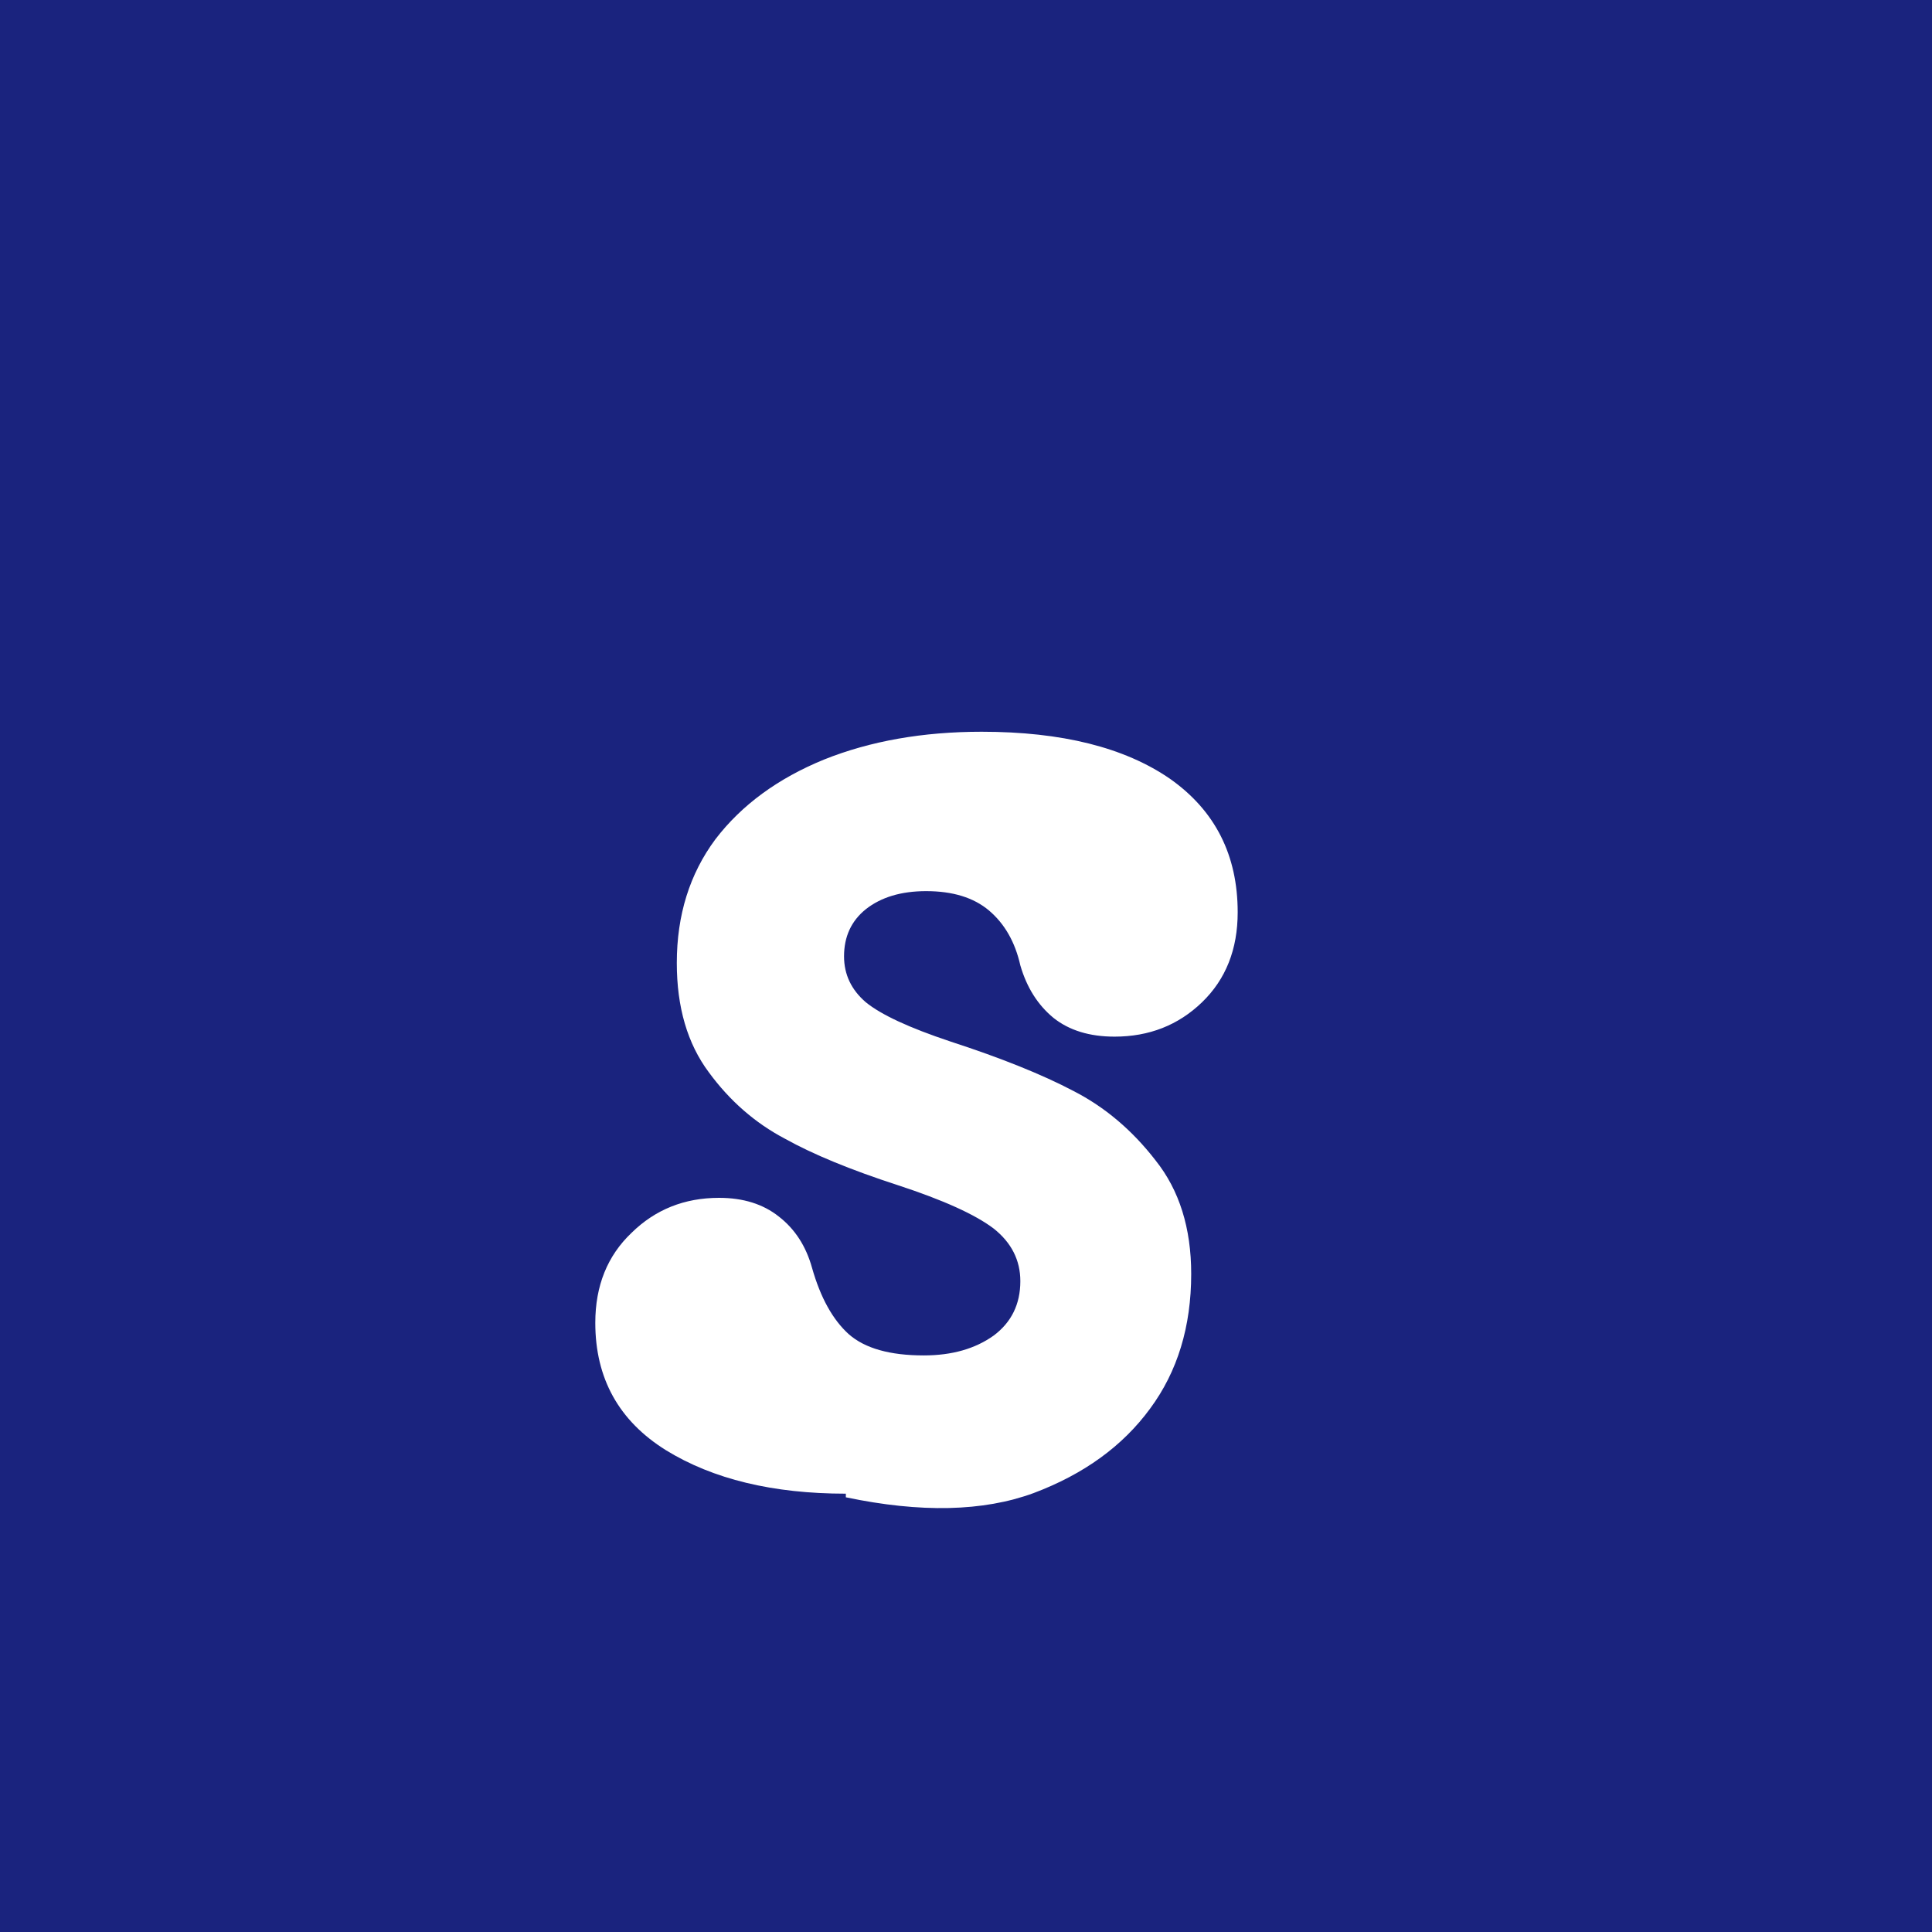
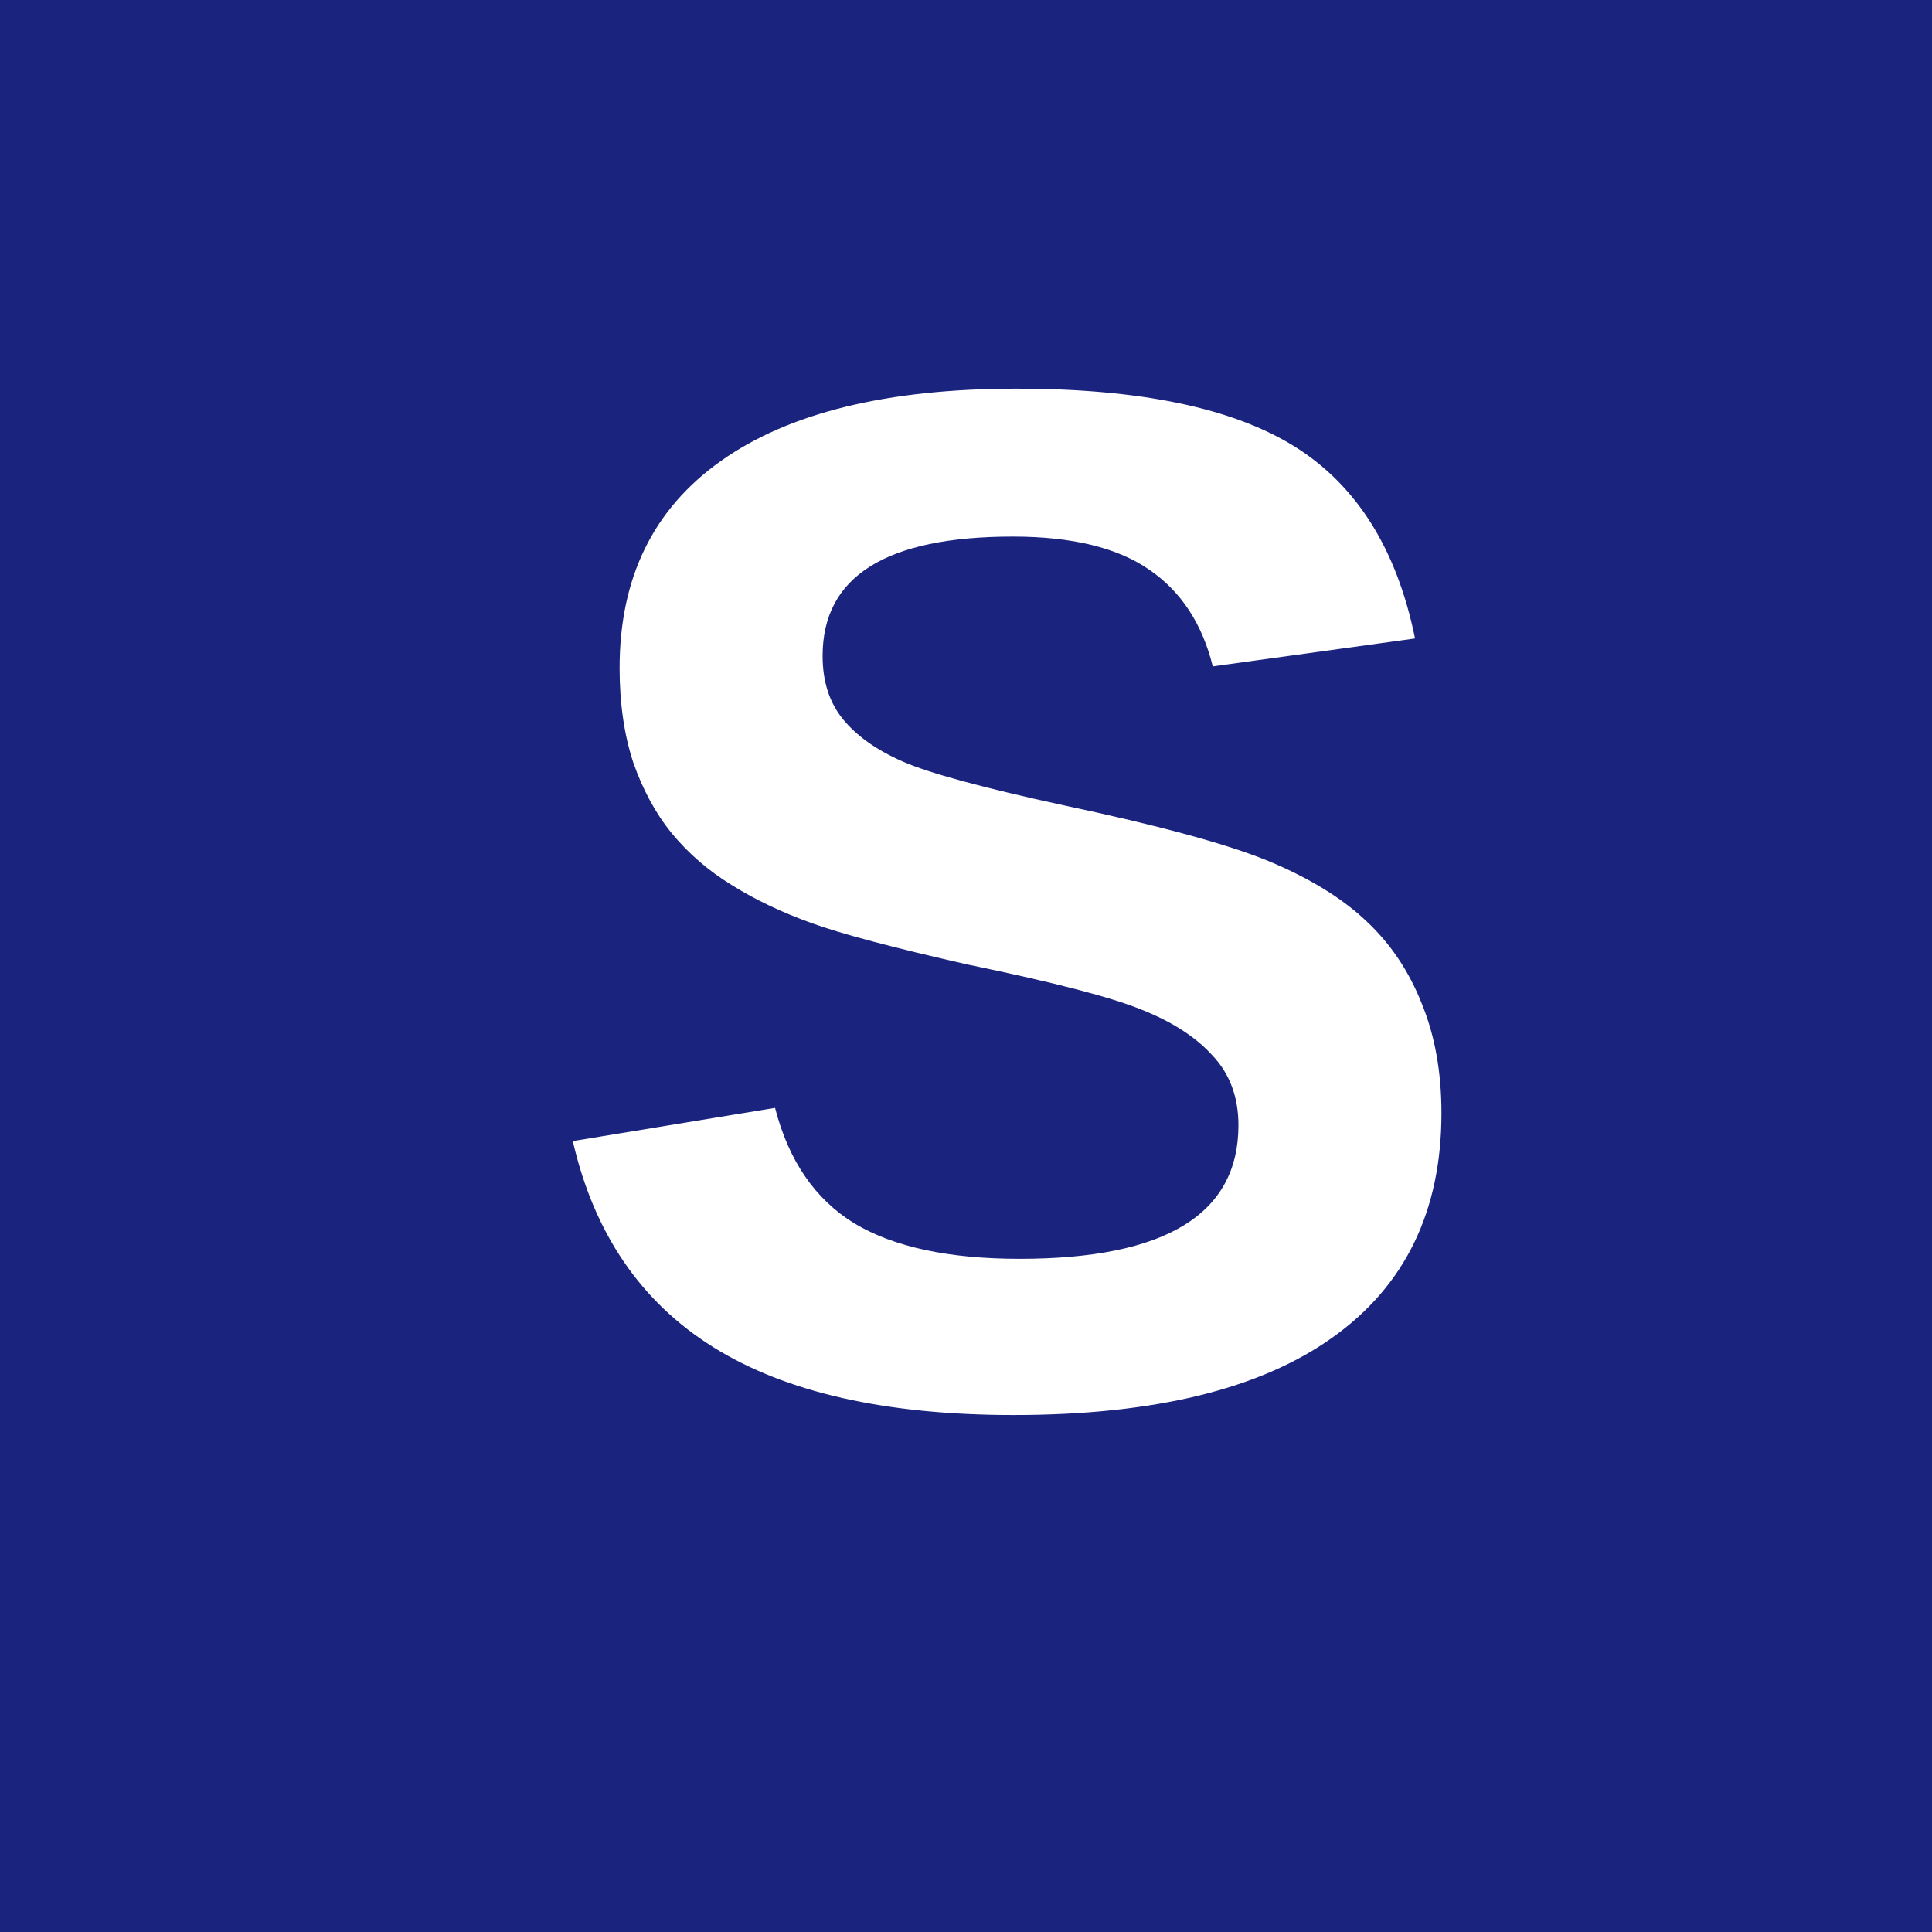
- <svg xmlns="http://www.w3.org/2000/svg" viewBox="0 0 32 32">
-   <rect x="0" y="0" width="32" height="32" fill="#1a237e" />
-   <path d="M14.01 24.8L14.01 24.74Q12.2 24.74 11.03 24.02Q9.86 23.29 9.86 21.91L9.86 21.91Q9.86 20.99 10.46 20.42Q11.05 19.84 11.91 19.84L11.91 19.84Q12.51 19.84 12.9 20.15Q13.3 20.46 13.45 21L13.45 21Q13.66 21.74 14.06 22.1Q14.46 22.45 15.3 22.45L15.3 22.45Q16 22.45 16.46 22.12Q16.9 21.79 16.9 21.22L16.9 21.22Q16.9 20.7 16.46 20.35Q16 20 14.87 19.63L14.87 19.63Q13.7 19.25 13 18.86Q12.26 18.47 11.74 17.76Q11.21 17.05 11.21 15.95L11.21 15.95Q11.21 14.76 11.85 13.9Q12.5 13.05 13.65 12.58Q14.8 12.12 16.26 12.12L16.26 12.12Q18.25 12.12 19.38 12.9Q20.5 13.69 20.5 15.11L20.5 15.11Q20.5 16.03 19.91 16.6Q19.32 17.17 18.46 17.17L18.46 17.17Q17.84 17.17 17.45 16.86Q17.06 16.54 16.9 15.99L16.9 15.99Q16.77 15.41 16.38 15.08Q16 14.76 15.34 14.76L15.34 14.76Q14.72 14.76 14.34 15.06Q13.98 15.35 13.98 15.84L13.98 15.84Q13.98 16.29 14.34 16.6Q14.72 16.91 15.74 17.25L15.74 17.25Q17.0 17.66 17.78 18.07Q18.56 18.47 19.14 19.22Q19.73 19.96 19.73 21.1L19.73 21.1Q19.73 22.41 19.05 23.33Q18.37 24.26 17.12 24.73Q15.87 25.19 14.01 24.8L14.01 24.8Z" fill="white" />
+ <svg xmlns="http://www.w3.org/2000/svg" viewBox="0 0 40 40">
+   <rect x="0" y="0" width="40" height="40" fill="#1a237e" />
+   <text x="11" y="29" font-family="Arial, sans-serif" font-size="30" font-weight="bold" fill="white">S</text>
</svg>
